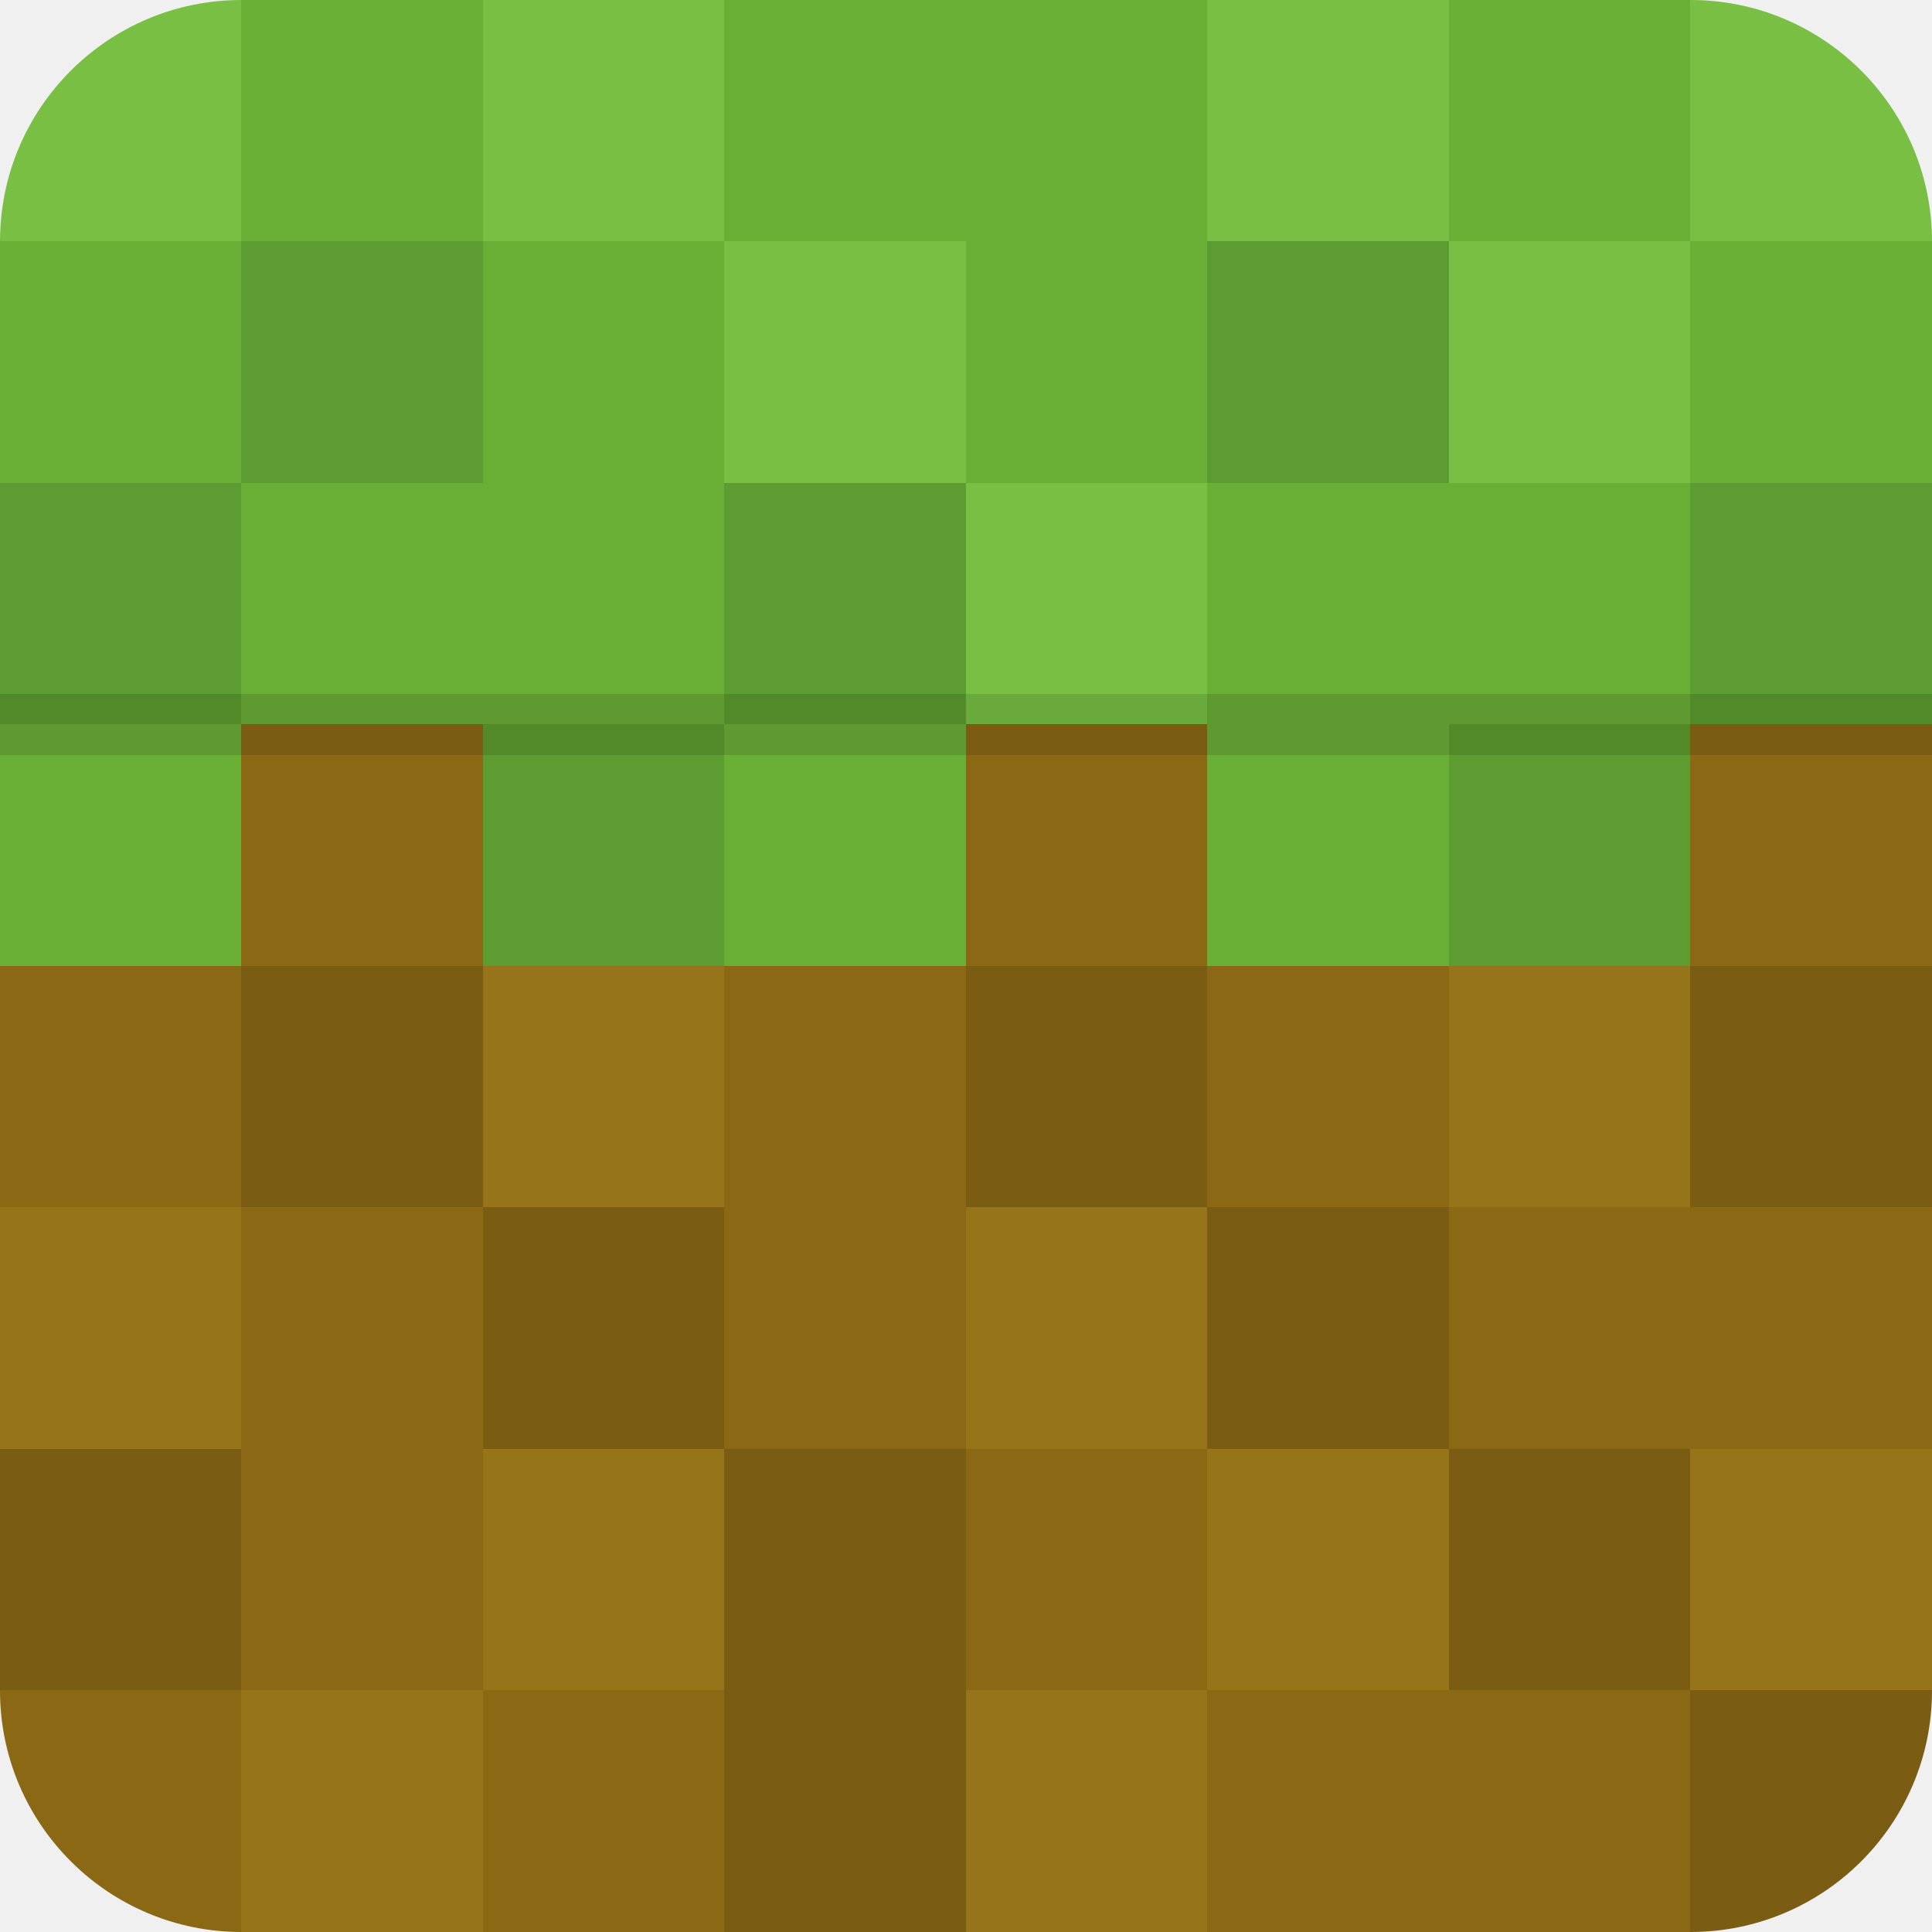
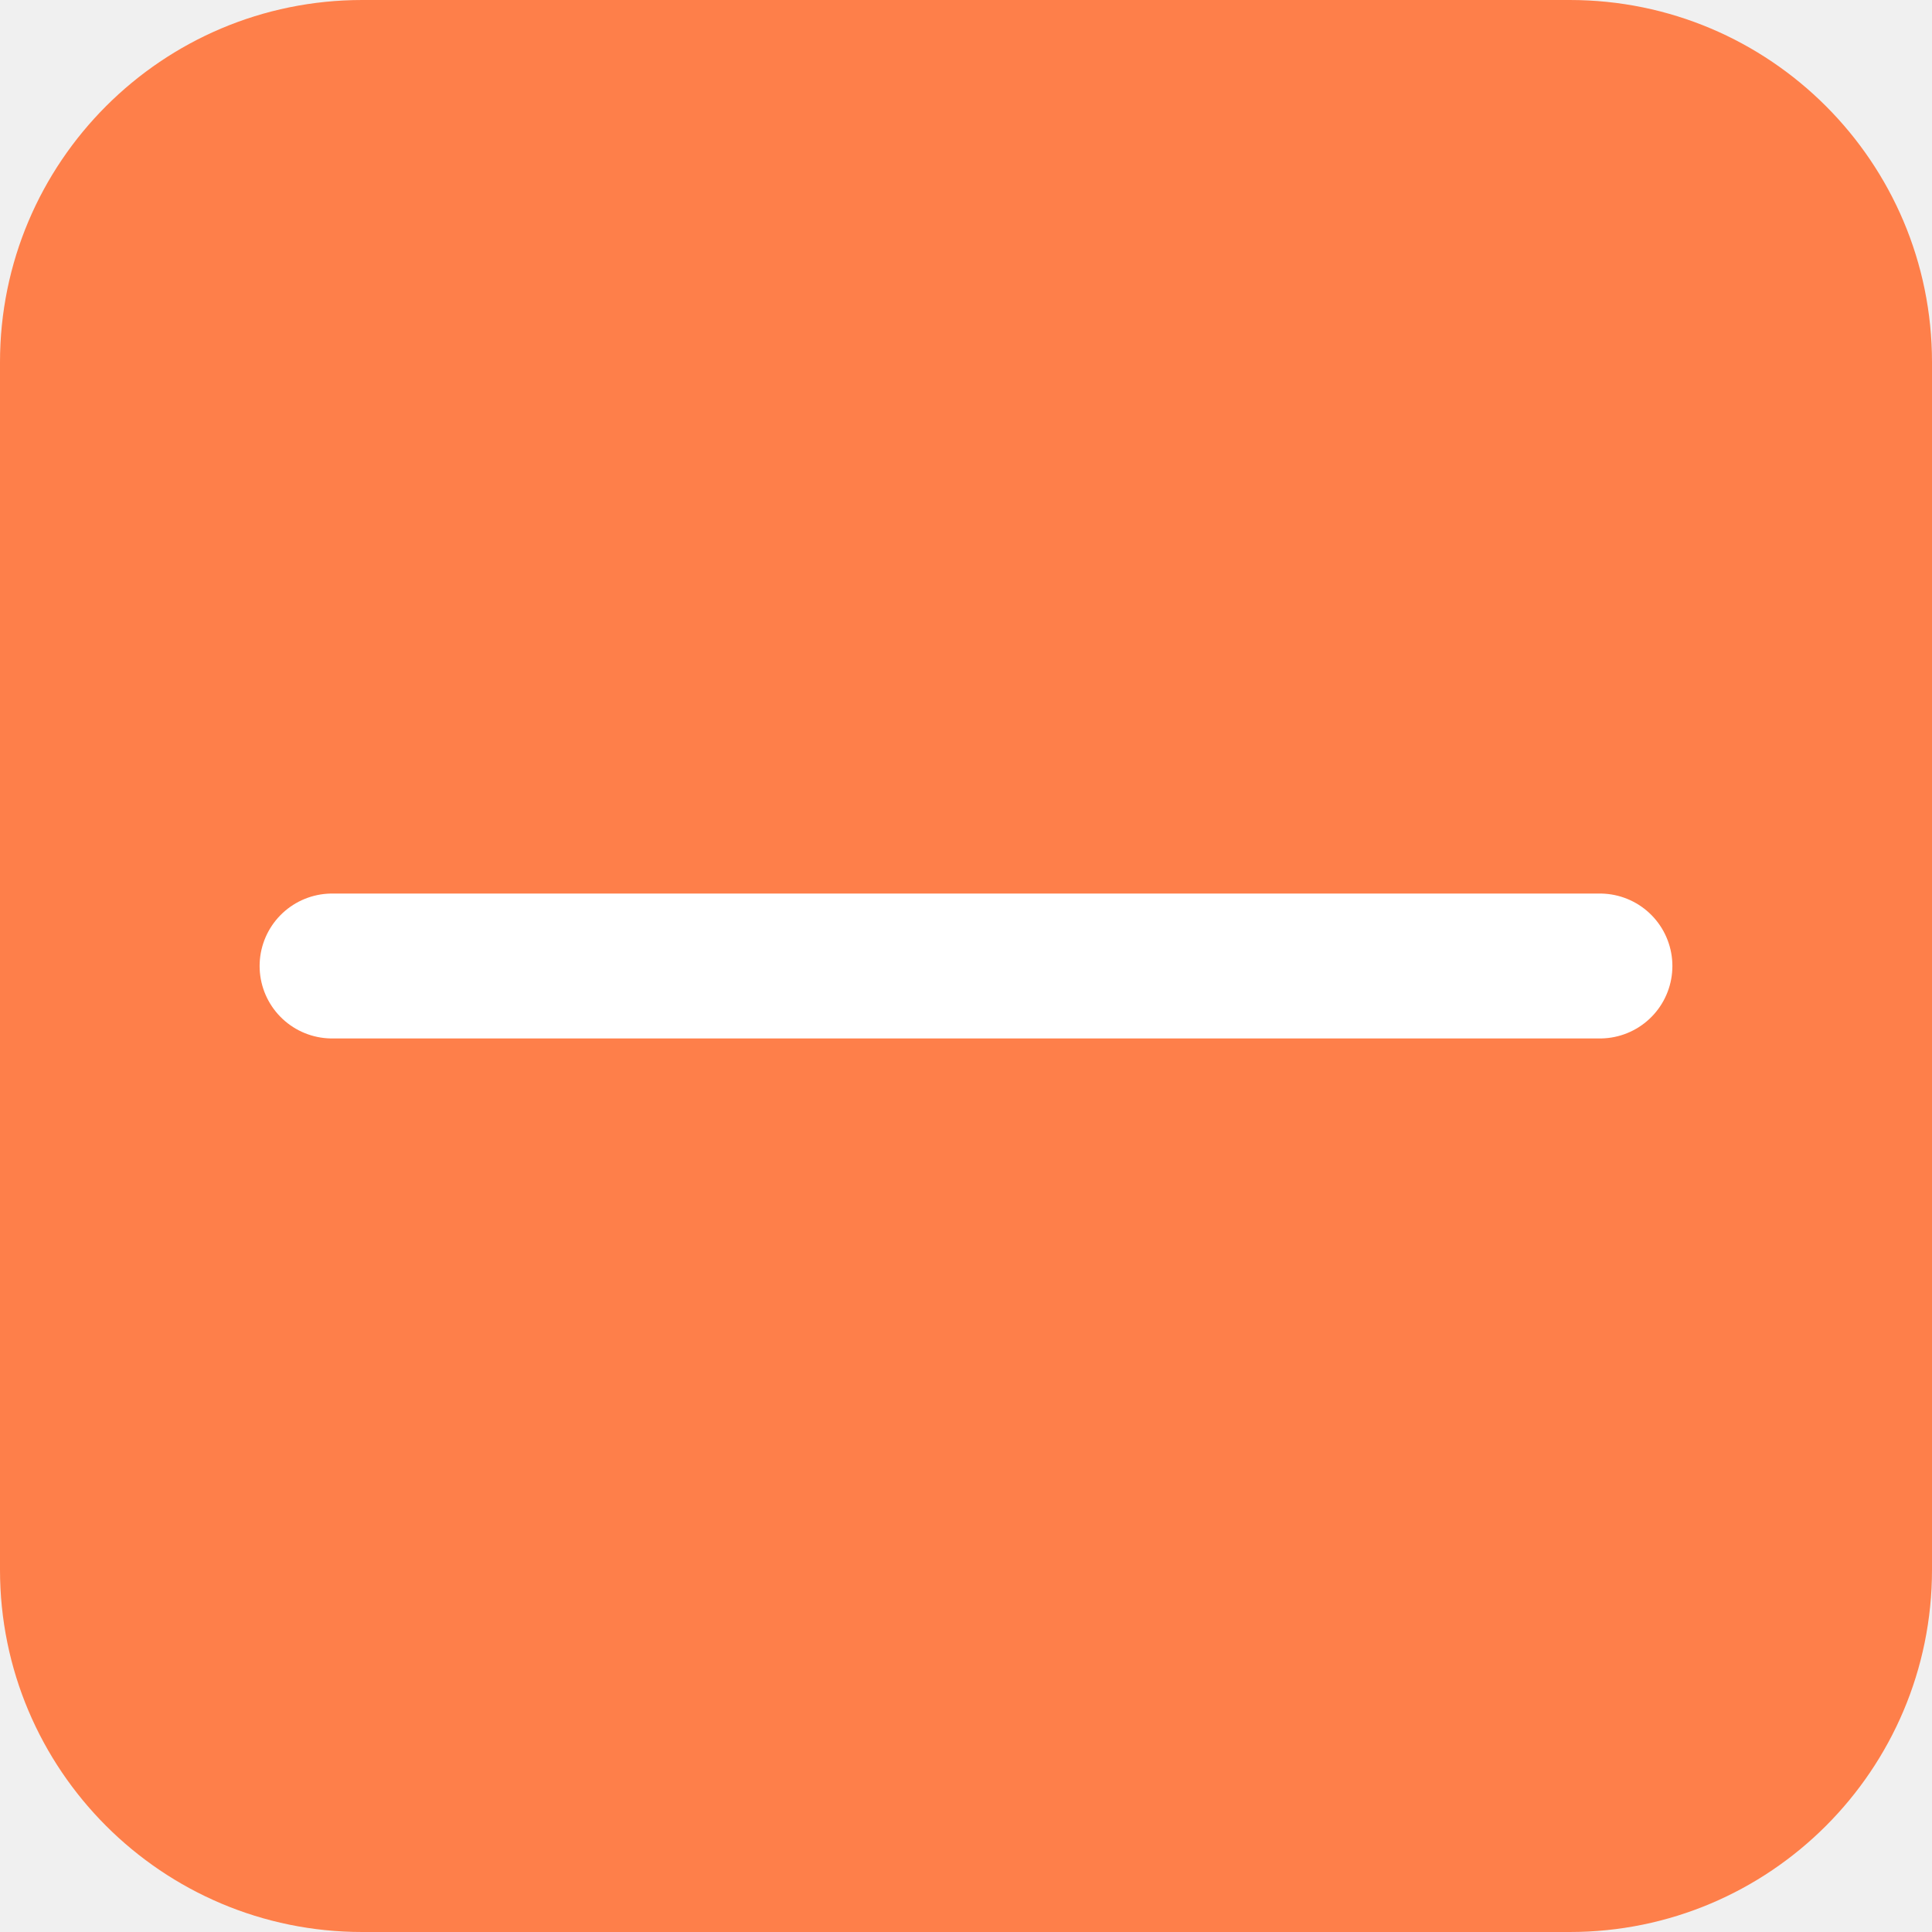
- <svg xmlns="http://www.w3.org/2000/svg" viewBox="0 0 32 32" shape-rendering="crispEdges">
-   <clipPath id="c">
-     <rect width="32" height="32" rx="4" />
-   </clipPath>
-   <g clip-path="url(#c)">
-     <rect x="0" y="0" width="4" height="4" fill="#78BF44" />
-     <rect x="4" y="0" width="4" height="4" fill="#6AAF35" />
-     <rect x="8" y="0" width="4" height="4" fill="#78BF44" />
-     <rect x="12" y="0" width="4" height="4" fill="#6AAF35" />
-     <rect x="16" y="0" width="4" height="4" fill="#6AAF35" />
-     <rect x="20" y="0" width="4" height="4" fill="#78BF44" />
-     <rect x="24" y="0" width="4" height="4" fill="#6AAF35" />
-     <rect x="28" y="0" width="4" height="4" fill="#78BF44" />
-     <rect x="0" y="4" width="4" height="4" fill="#6AAF35" />
-     <rect x="4" y="4" width="4" height="4" fill="#5D9C30" />
-     <rect x="8" y="4" width="4" height="4" fill="#6AAF35" />
-     <rect x="12" y="4" width="4" height="4" fill="#78BF44" />
-     <rect x="16" y="4" width="4" height="4" fill="#6AAF35" />
-     <rect x="20" y="4" width="4" height="4" fill="#5D9C30" />
-     <rect x="24" y="4" width="4" height="4" fill="#78BF44" />
-     <rect x="28" y="4" width="4" height="4" fill="#6AAF35" />
-     <rect x="0" y="8" width="4" height="4" fill="#5D9C30" />
-     <rect x="4" y="8" width="4" height="4" fill="#6AAF35" />
-     <rect x="8" y="8" width="4" height="4" fill="#6AAF35" />
-     <rect x="12" y="8" width="4" height="4" fill="#5D9C30" />
-     <rect x="16" y="8" width="4" height="4" fill="#78BF44" />
-     <rect x="20" y="8" width="4" height="4" fill="#6AAF35" />
-     <rect x="24" y="8" width="4" height="4" fill="#6AAF35" />
-     <rect x="28" y="8" width="4" height="4" fill="#5D9C30" />
-     <rect x="0" y="12" width="4" height="4" fill="#6AAF35" />
-     <rect x="4" y="12" width="4" height="4" fill="#8B6914" />
-     <rect x="8" y="12" width="4" height="4" fill="#5D9C30" />
-     <rect x="12" y="12" width="4" height="4" fill="#6AAF35" />
-     <rect x="16" y="12" width="4" height="4" fill="#8B6914" />
-     <rect x="20" y="12" width="4" height="4" fill="#6AAF35" />
-     <rect x="24" y="12" width="4" height="4" fill="#5D9C30" />
-     <rect x="28" y="12" width="4" height="4" fill="#8B6914" />
-     <rect x="0" y="16" width="4" height="4" fill="#8B6914" />
-     <rect x="4" y="16" width="4" height="4" fill="#7A5C12" />
-     <rect x="8" y="16" width="4" height="4" fill="#96741A" />
-     <rect x="12" y="16" width="4" height="4" fill="#8B6914" />
-     <rect x="16" y="16" width="4" height="4" fill="#7A5C12" />
-     <rect x="20" y="16" width="4" height="4" fill="#8B6914" />
-     <rect x="24" y="16" width="4" height="4" fill="#96741A" />
-     <rect x="28" y="16" width="4" height="4" fill="#7A5C12" />
-     <rect x="0" y="20" width="4" height="4" fill="#96741A" />
-     <rect x="4" y="20" width="4" height="4" fill="#8B6914" />
-     <rect x="8" y="20" width="4" height="4" fill="#7A5C12" />
-     <rect x="12" y="20" width="4" height="4" fill="#8B6914" />
-     <rect x="16" y="20" width="4" height="4" fill="#96741A" />
-     <rect x="20" y="20" width="4" height="4" fill="#7A5C12" />
-     <rect x="24" y="20" width="4" height="4" fill="#8B6914" />
-     <rect x="28" y="20" width="4" height="4" fill="#8B6914" />
-     <rect x="0" y="24" width="4" height="4" fill="#7A5C12" />
-     <rect x="4" y="24" width="4" height="4" fill="#8B6914" />
-     <rect x="8" y="24" width="4" height="4" fill="#96741A" />
-     <rect x="12" y="24" width="4" height="4" fill="#7A5C12" />
-     <rect x="16" y="24" width="4" height="4" fill="#8B6914" />
-     <rect x="20" y="24" width="4" height="4" fill="#96741A" />
-     <rect x="24" y="24" width="4" height="4" fill="#7A5C12" />
-     <rect x="28" y="24" width="4" height="4" fill="#96741A" />
-     <rect x="0" y="28" width="4" height="4" fill="#8B6914" />
-     <rect x="4" y="28" width="4" height="4" fill="#96741A" />
-     <rect x="8" y="28" width="4" height="4" fill="#8B6914" />
-     <rect x="12" y="28" width="4" height="4" fill="#7A5C12" />
-     <rect x="16" y="28" width="4" height="4" fill="#96741A" />
-     <rect x="20" y="28" width="4" height="4" fill="#8B6914" />
-     <rect x="24" y="28" width="4" height="4" fill="#8B6914" />
-     <rect x="28" y="28" width="4" height="4" fill="#7A5C12" />
-     <rect y="11.5" width="32" height="1" fill="#000" opacity="0.12" />
-   </g>
+ <svg xmlns="http://www.w3.org/2000/svg" viewBox="0 0 32 32">
+   <rect width="32" height="32" rx="6" fill="#FE7F4A" />
+   <line x1="5.5" y1="16" x2="26.5" y2="16" stroke="#FFFFFF" stroke-width="2.4" stroke-linecap="round" />
</svg>
